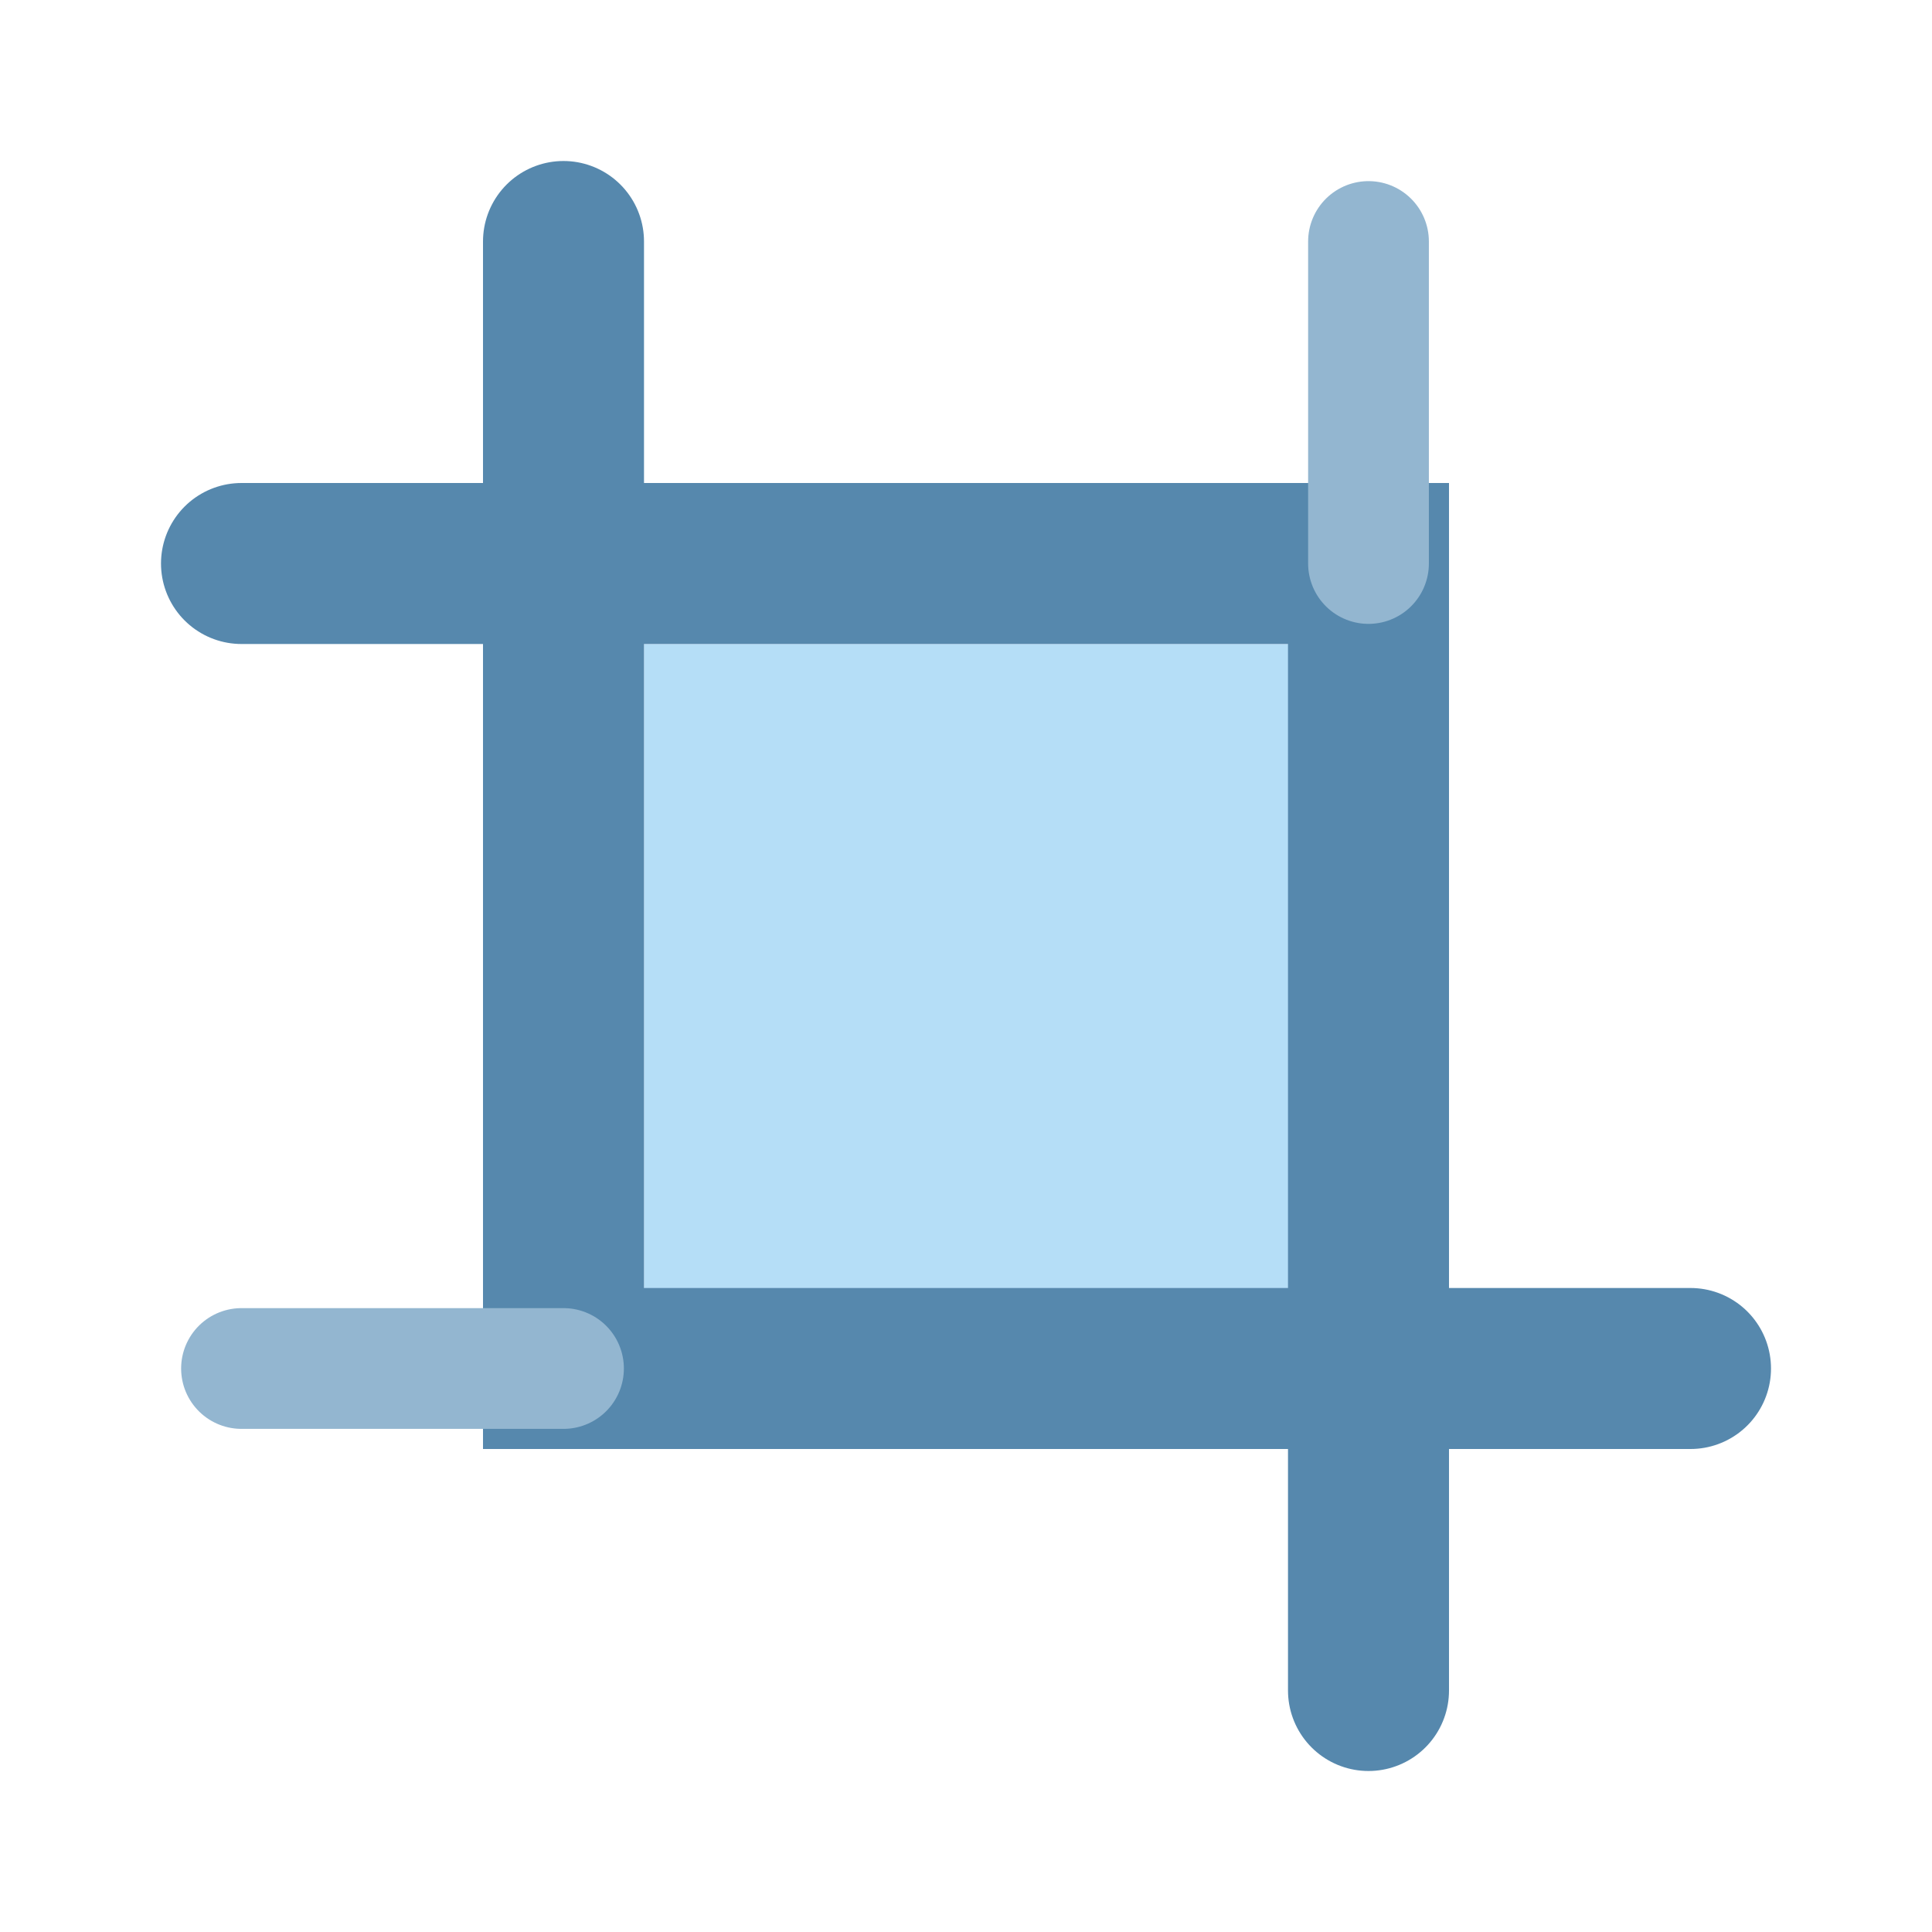
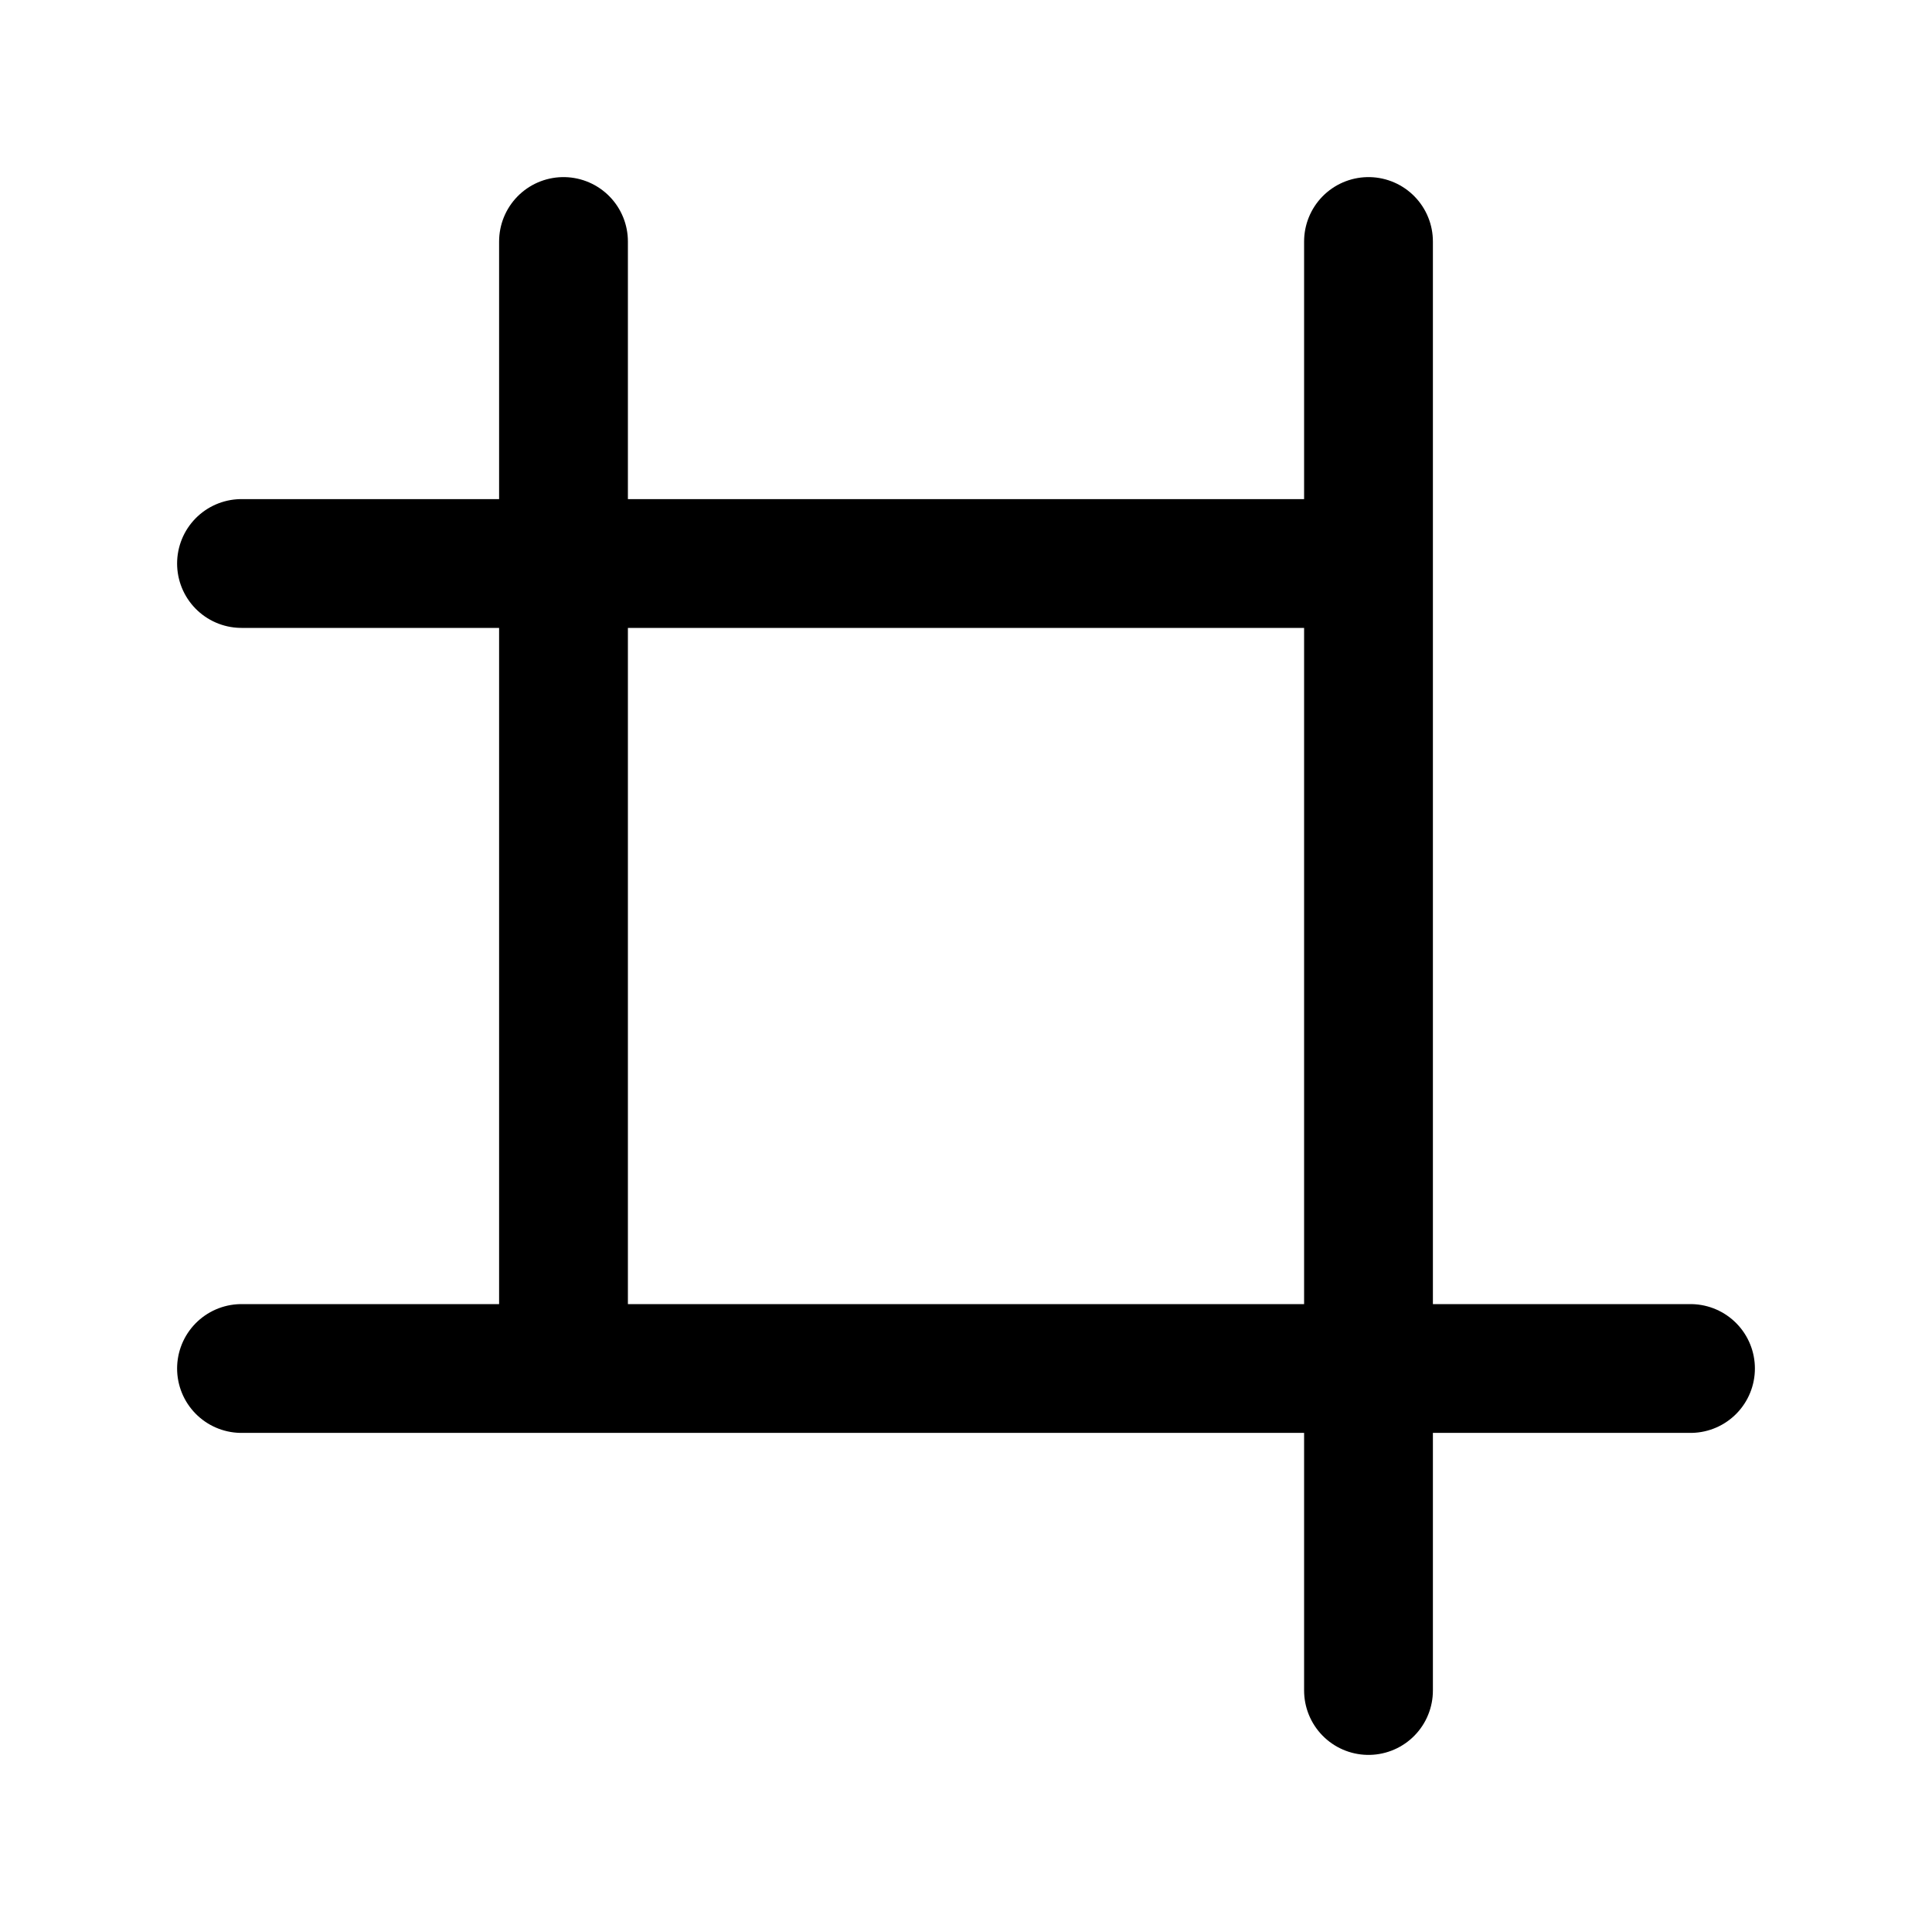
<svg xmlns="http://www.w3.org/2000/svg" width="24" height="24" viewBox="0 0 24 24">
-   <path d="M8 8h9v9H8Z" fill="#b5def7" />
-   <path d="M7 3v14h14M3 7h14v14" fill="none" stroke="#5688ad" stroke-width="2" stroke-linecap="round" />
-   <path d="M17 3v4M3 17h4" stroke="#93b6d0" stroke-width="1.5" stroke-linecap="round" />
+   <path d="M7 3v14h14M3 7h14v14M17 3v4M3 17h4" fill="none" stroke="#000000" stroke-width="1.6" stroke-linecap="round" stroke-linejoin="round" />
</svg>
